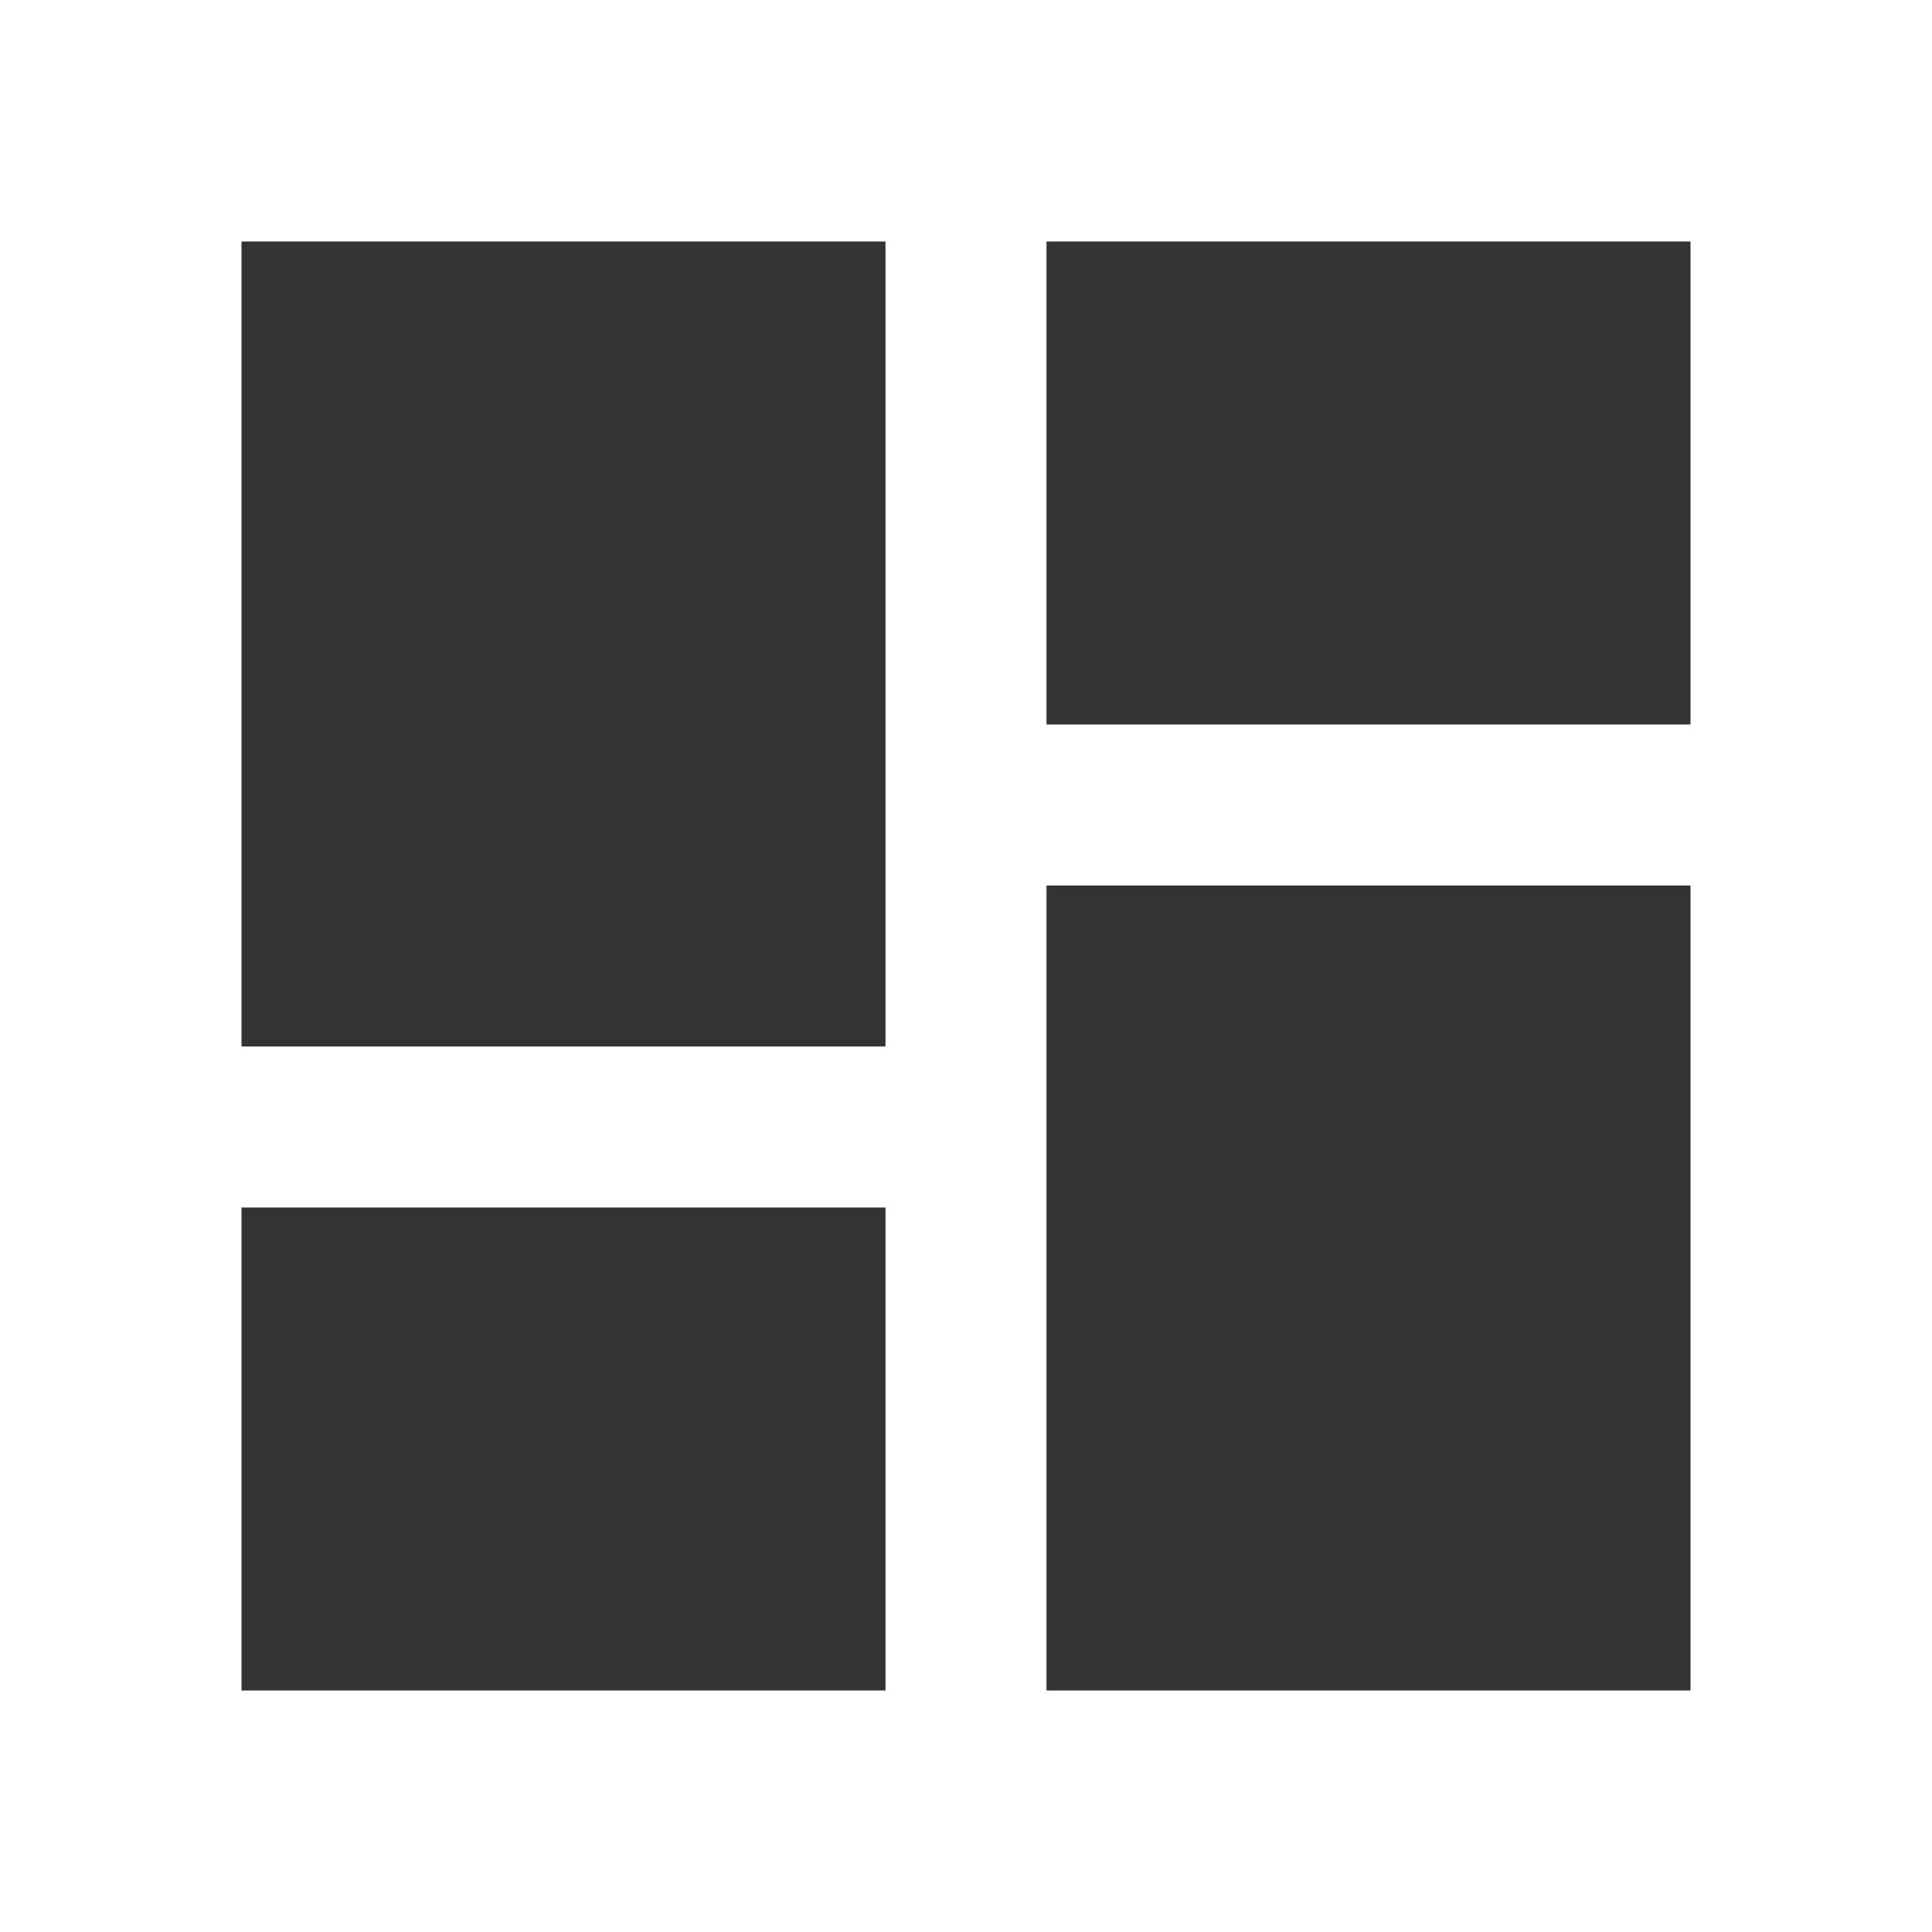
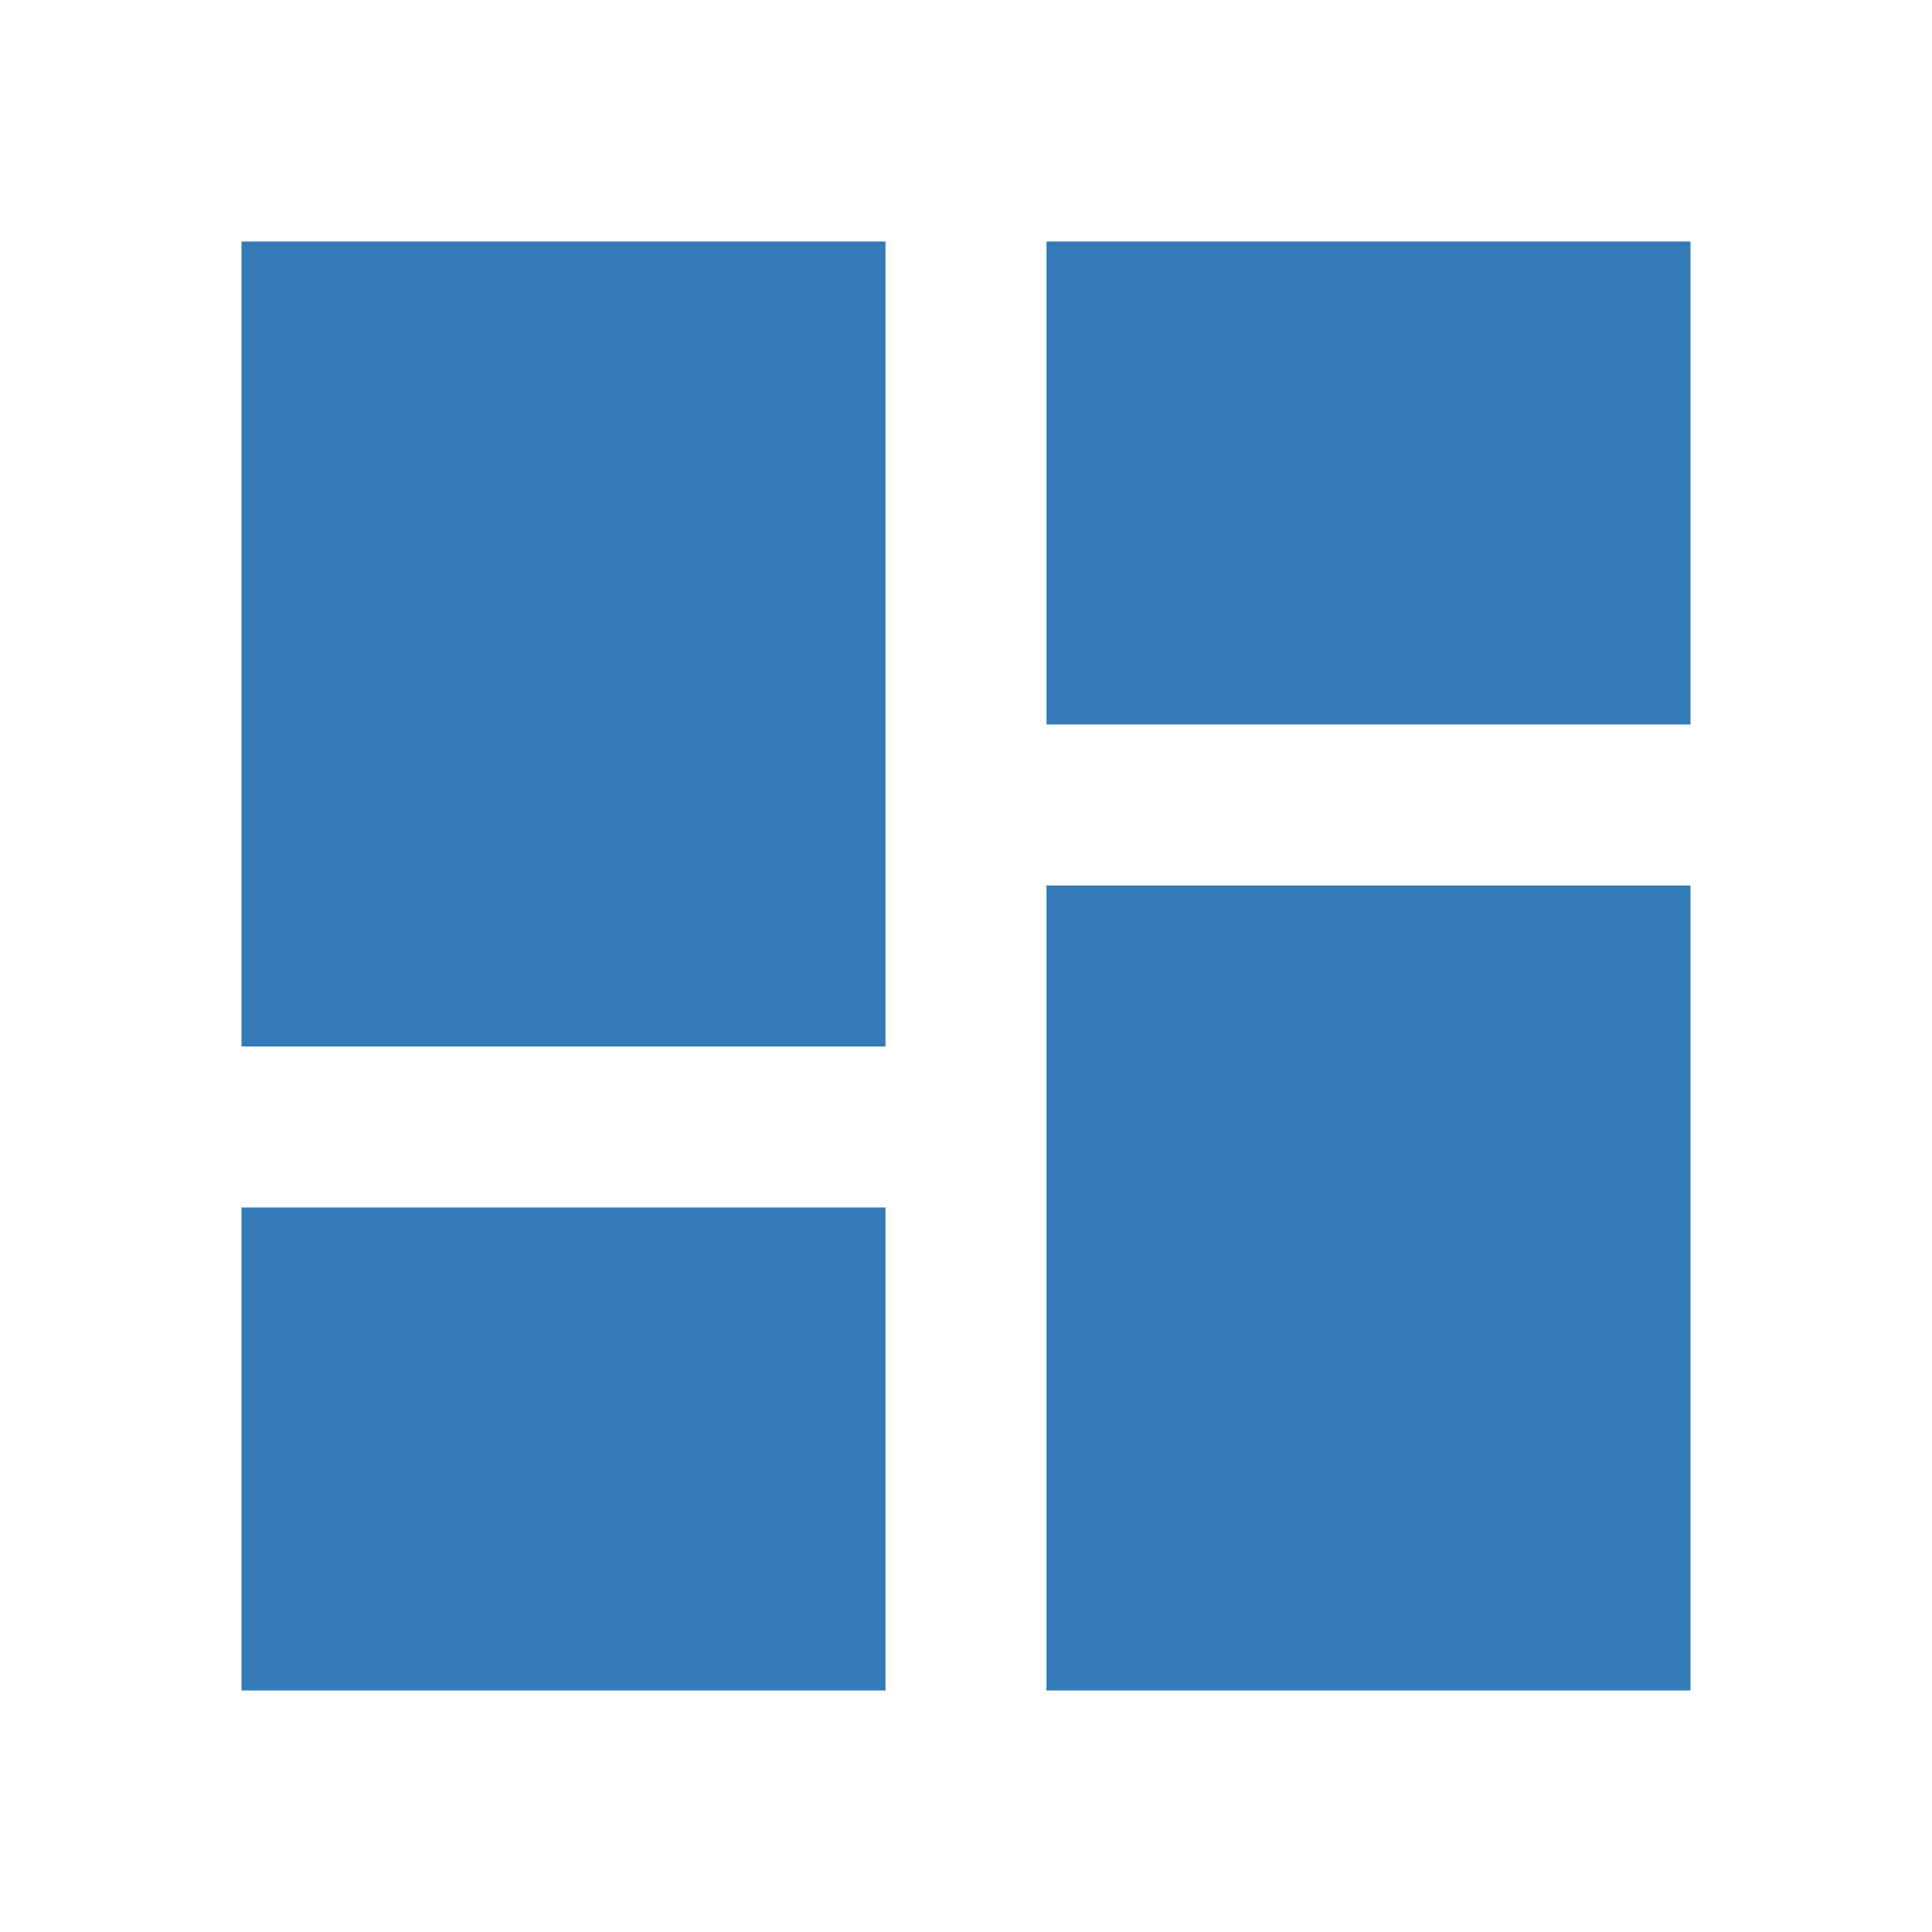
<svg xmlns="http://www.w3.org/2000/svg" width="24" height="24" viewBox="0 0 24 24" version="1.1" id="svg6">
  <defs id="defs10" />
  <path d="M0 0h24v24H0z" fill="none" id="path2" />
-   <path d="M3 13h8V3H3v10zm0 8h8v-6H3v6zm10 0h8V11h-8v10zm0-18v6h8V3h-8z" id="path4" style="fill:#333333" />
+   <path d="M3 13h8V3H3v10zm0 8h8v-6H3v6zm10 0h8V11h-8v10zm0-18v6h8V3h-8z" id="path4" style="fill:#337AB7" />
</svg>
